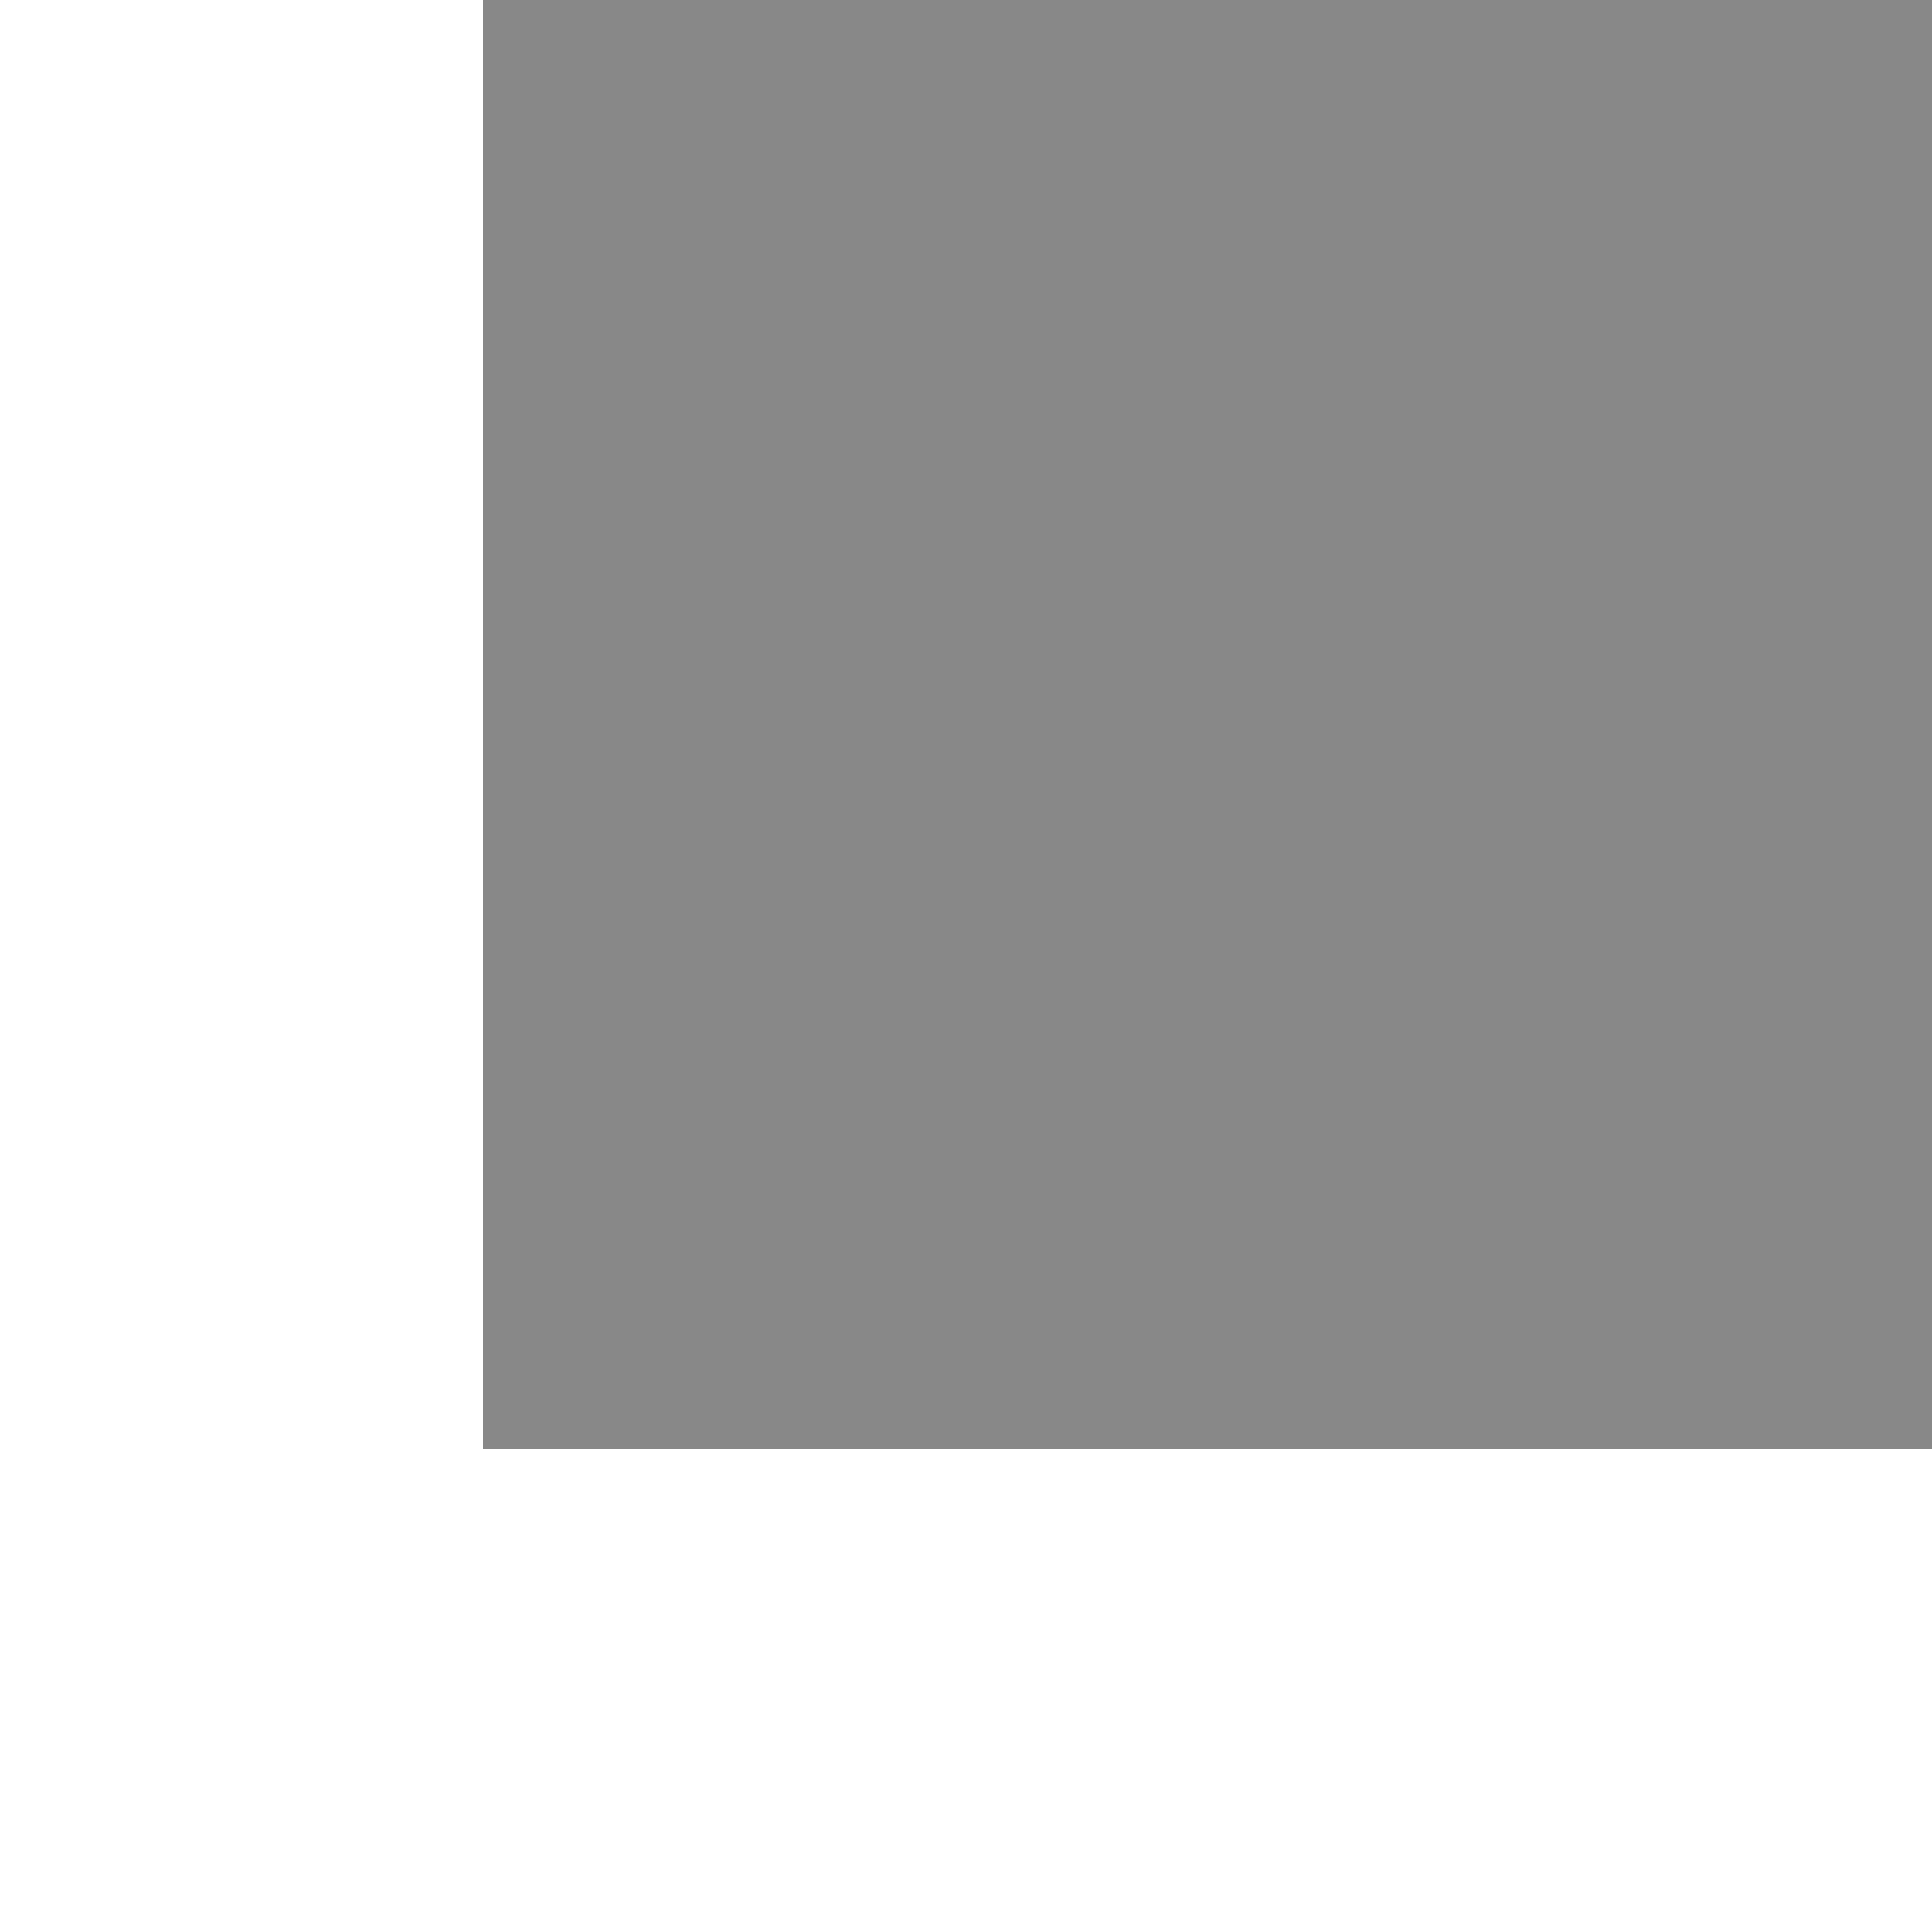
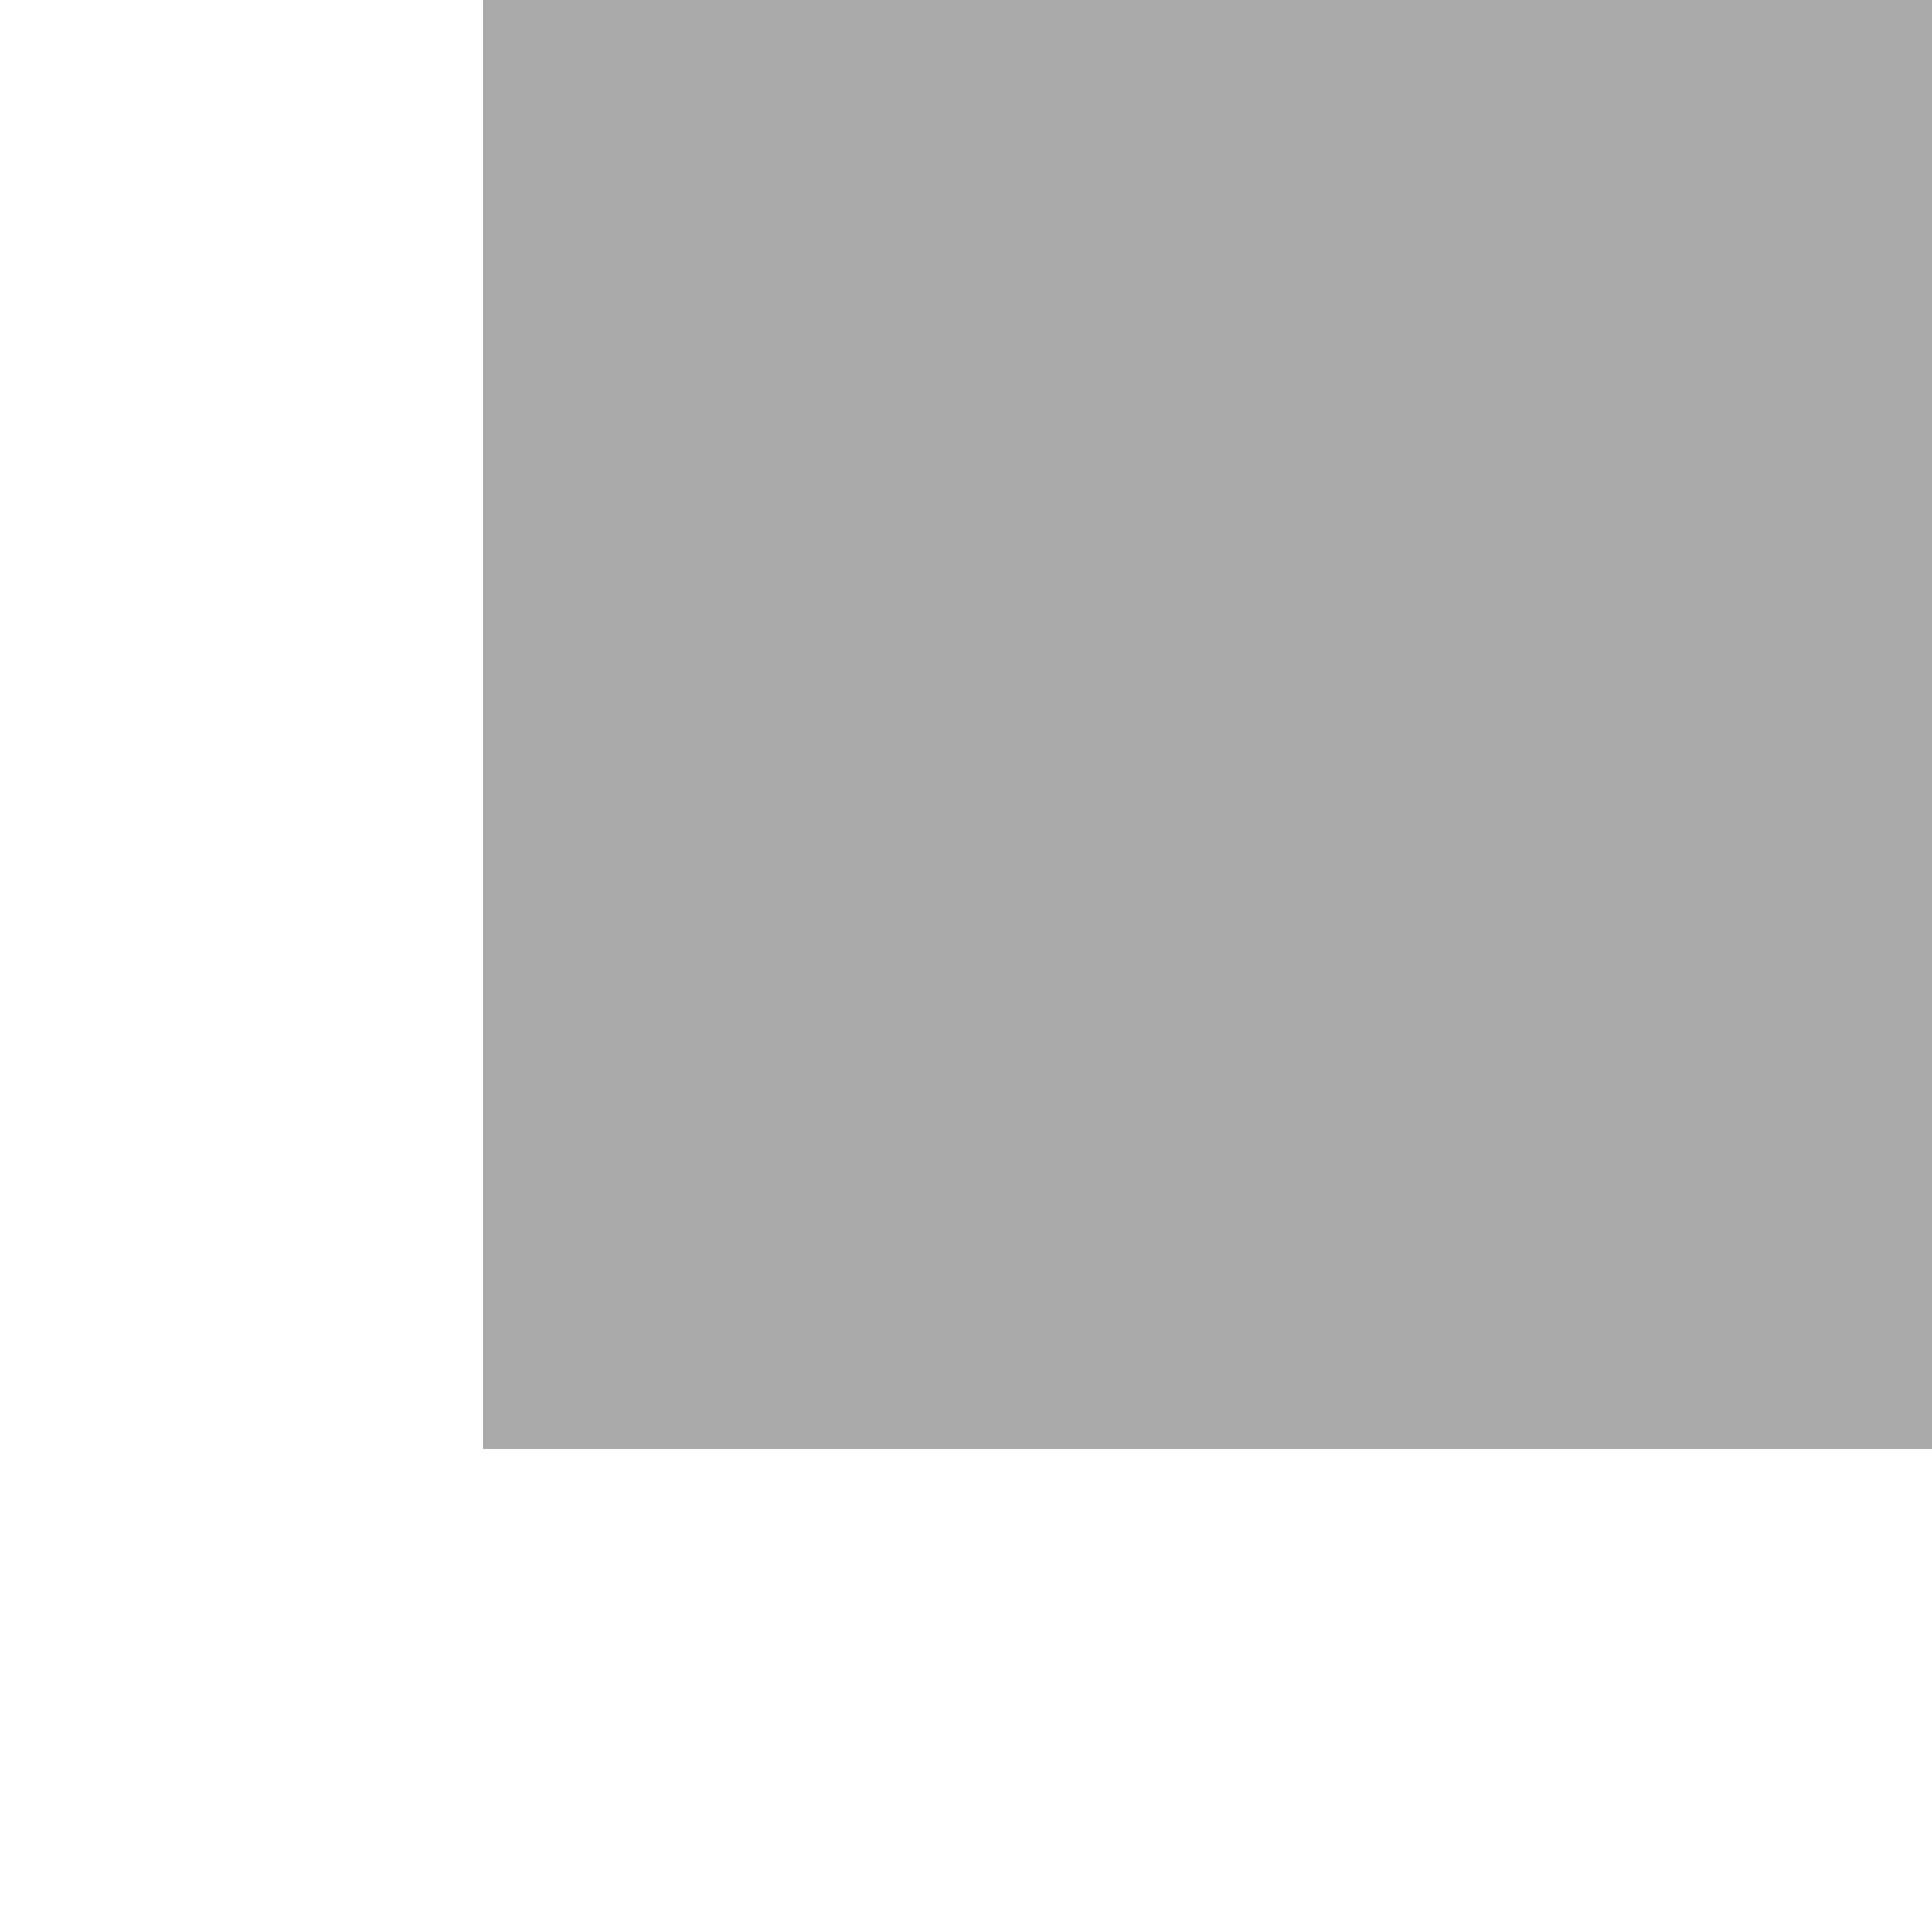
<svg xmlns="http://www.w3.org/2000/svg" version="1.1" id="layer1" x="0px" y="0px" viewBox="0 0 100 100" enable-background="new 0 0 100 100" xml:space="preserve">
  <g id="layer1">
-     <rect class="color1" fill="#888888" width="100" height="100" />
+     <rect class="color1" fill="#AAAAAA" width="100" height="100" />
    <polygon class="color0" fill="#FFFFFF" points="25,75 25,0 0,0 0,75 0,100 25,100 100,100 100,75  " />
  </g>
</svg>
